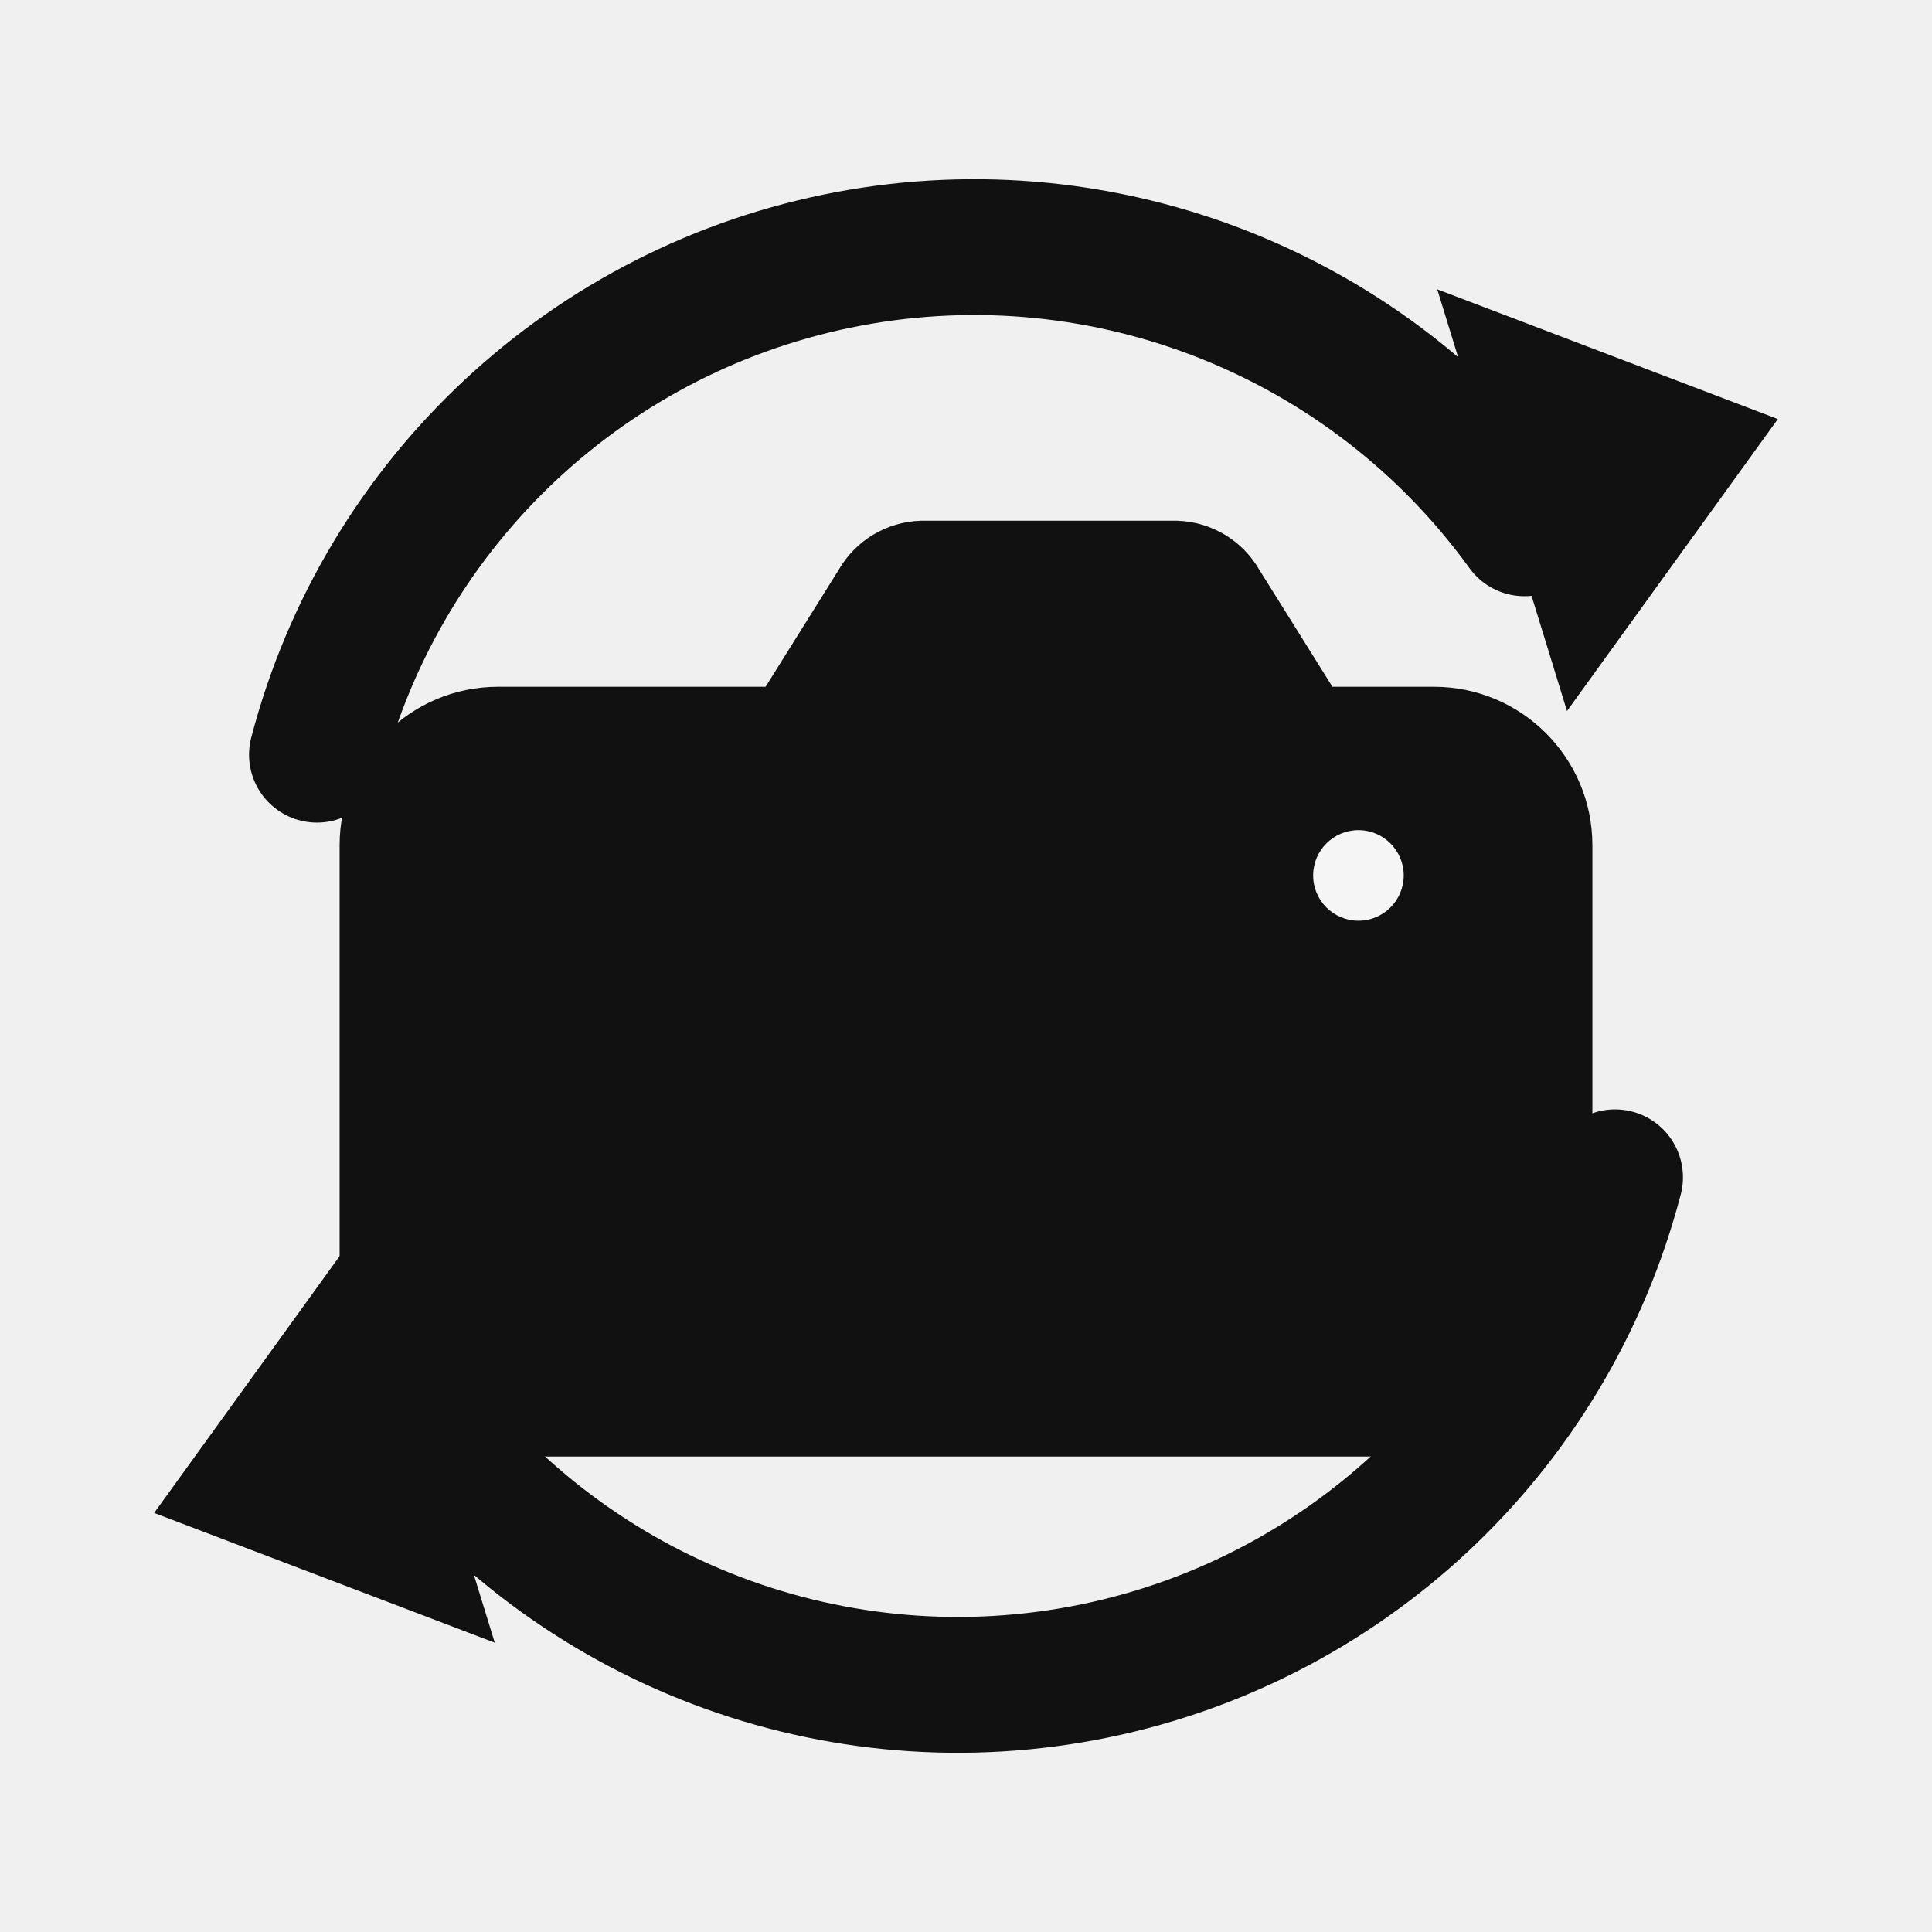
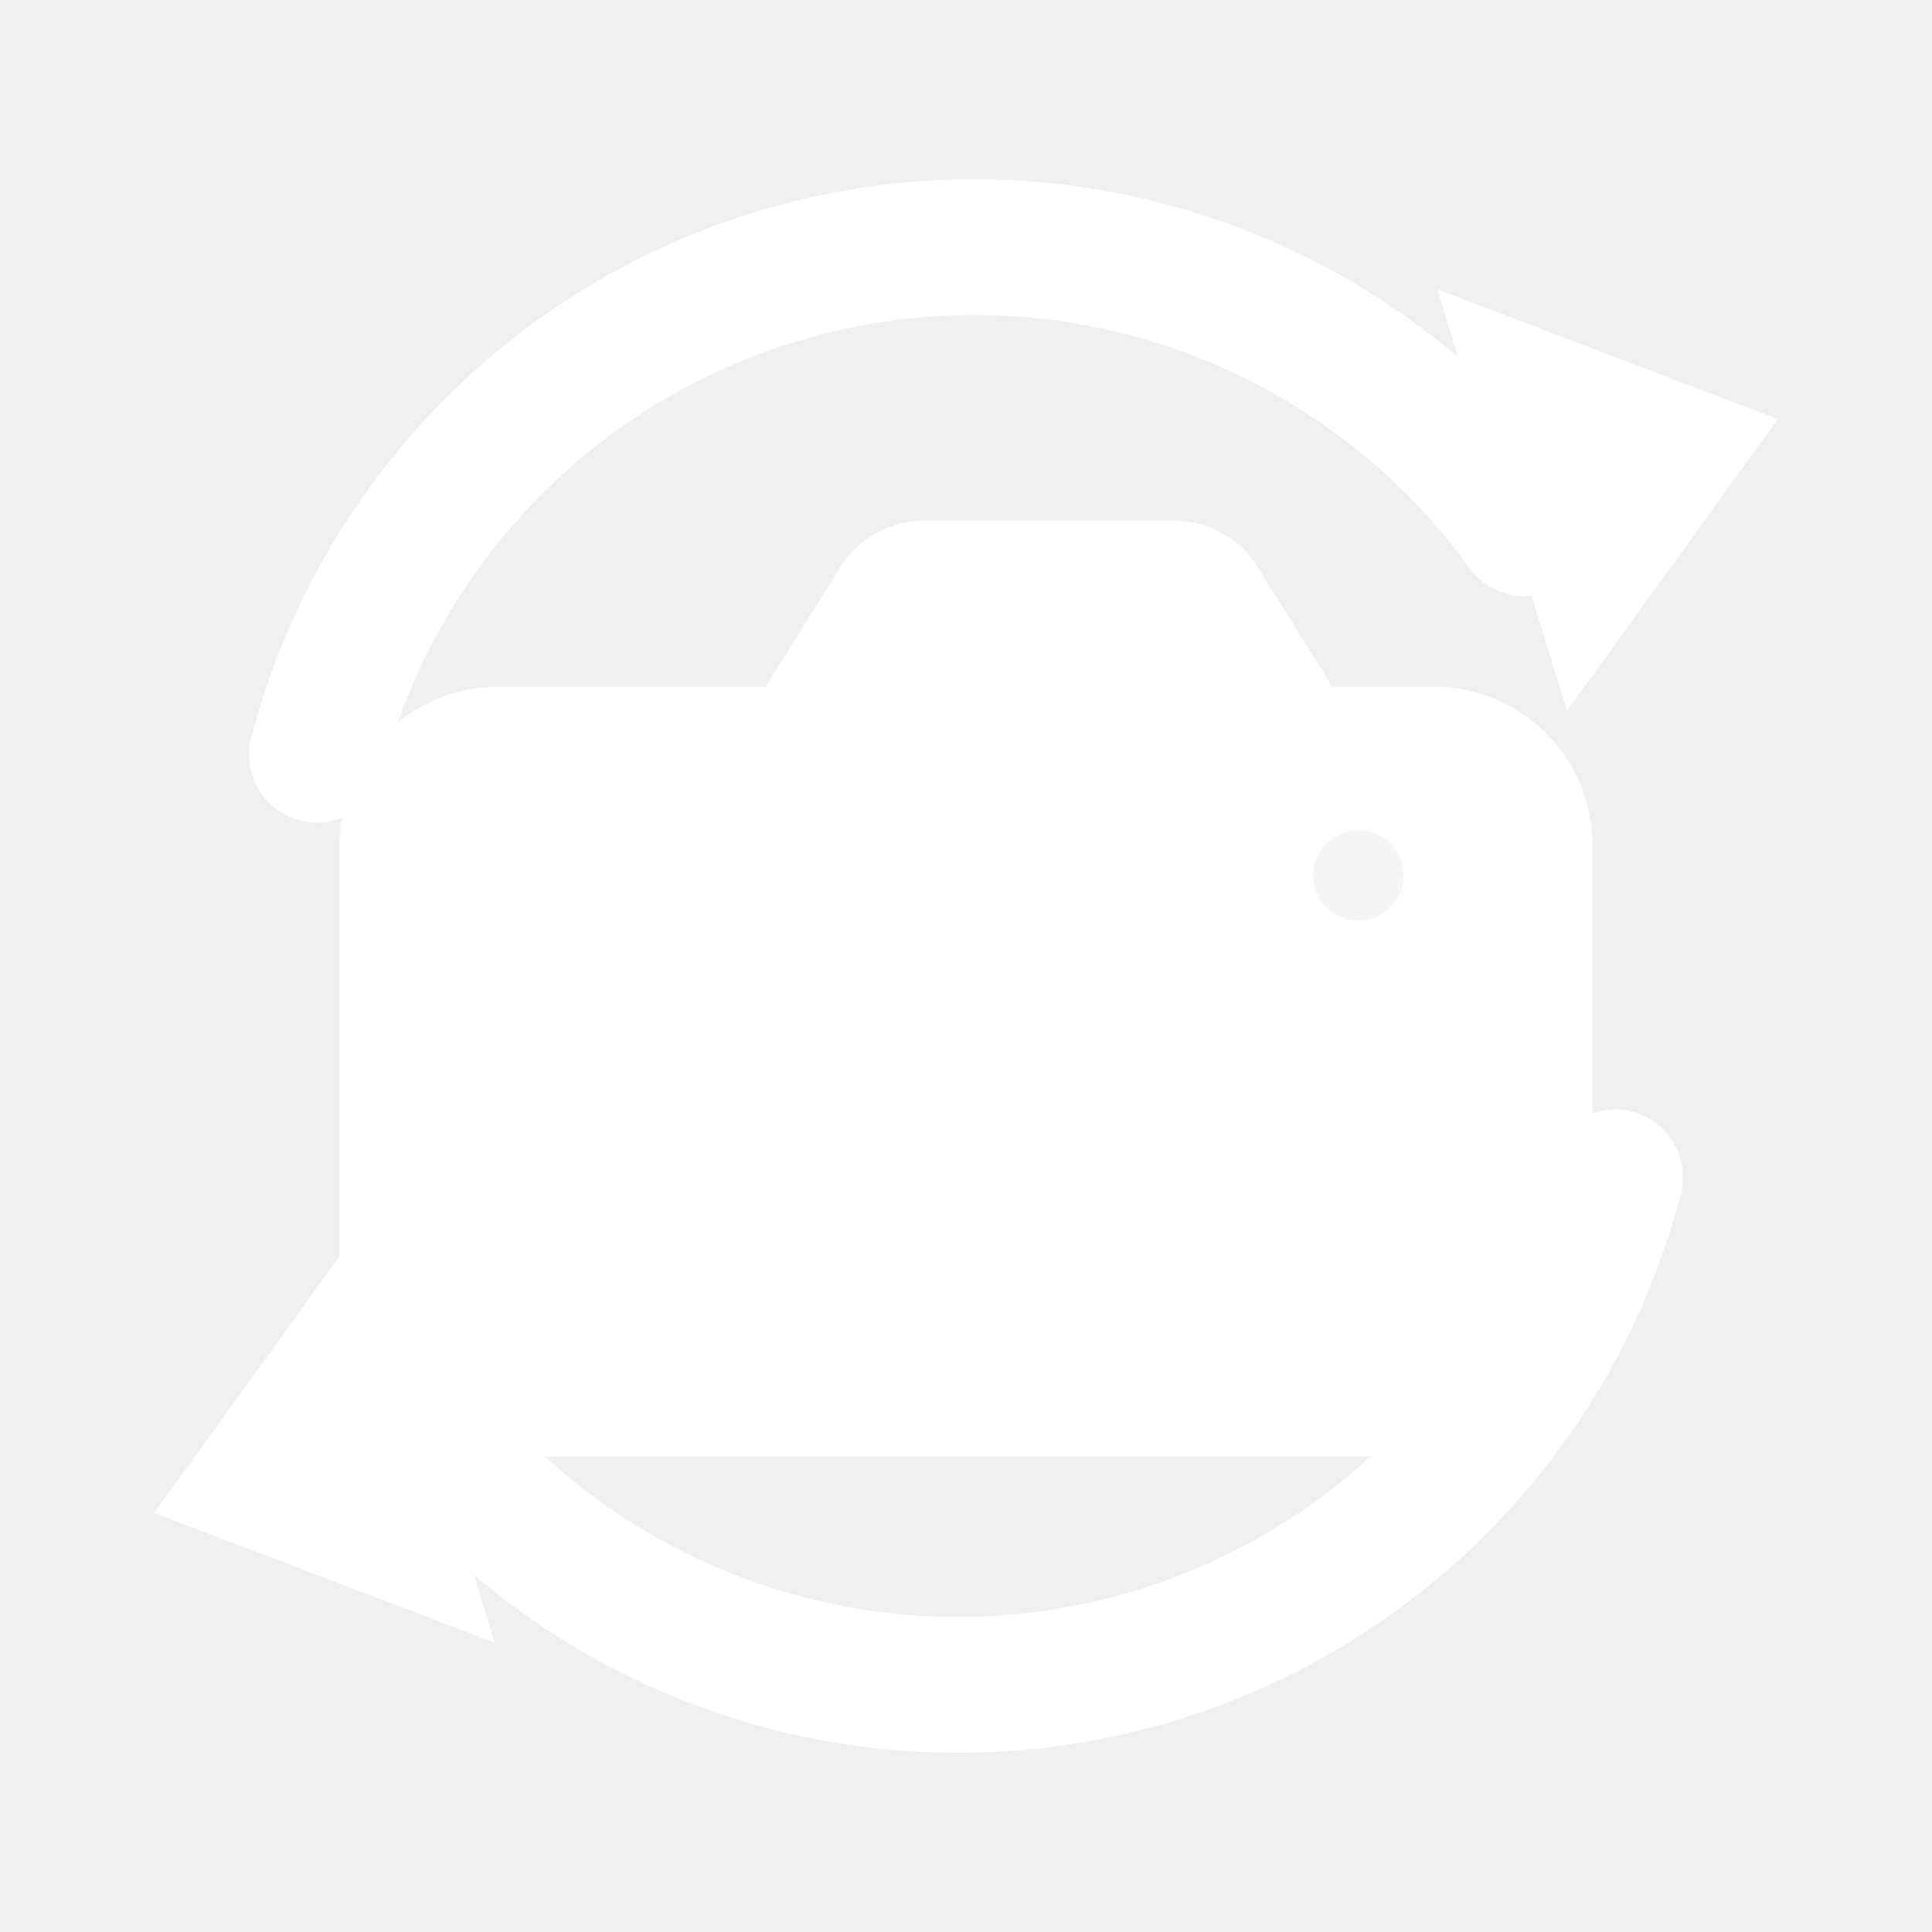
<svg xmlns="http://www.w3.org/2000/svg" viewBox="0 0 128 128" role="img" aria-label="Cambiar cámara">
  <defs>
    <style>
-       .ink { fill: #111111; stroke: #111111; }
-       .line { fill: none; stroke: #111111; stroke-width: 9; stroke-linecap: round; stroke-linejoin: round; }
+       .ink { fill: #ffffff; stroke: #ffffff; }
+       .line { fill: none; stroke: #ffffff; stroke-width: 9; stroke-linecap: round; stroke-linejoin: round; }
    </style>
  </defs>
  <path class="line" d="M21 50A45 45 0 0 1 101 35" />
  <path class="ink" d="M96 20l21 8-13 18z" />
  <path class="line" d="M107 78A45 45 0 0 1 27 93" />
  <path class="ink" d="M32 108l-21-8 13-18z" />
  <path class="ink" d="M33 46h18l5-8a6 6 0 0 1 5-3h17a6 6 0 0 1 5 3l5 8h7a10 10 0 0 1 10 10v30a10 10 0 0 1-10 10H33a10 10 0 0 1-10-10V56a10 10 0 0 1 10-10z" />
  <circle cx="90" cy="58" r="3" fill="#f5f5f5" />
</svg>
